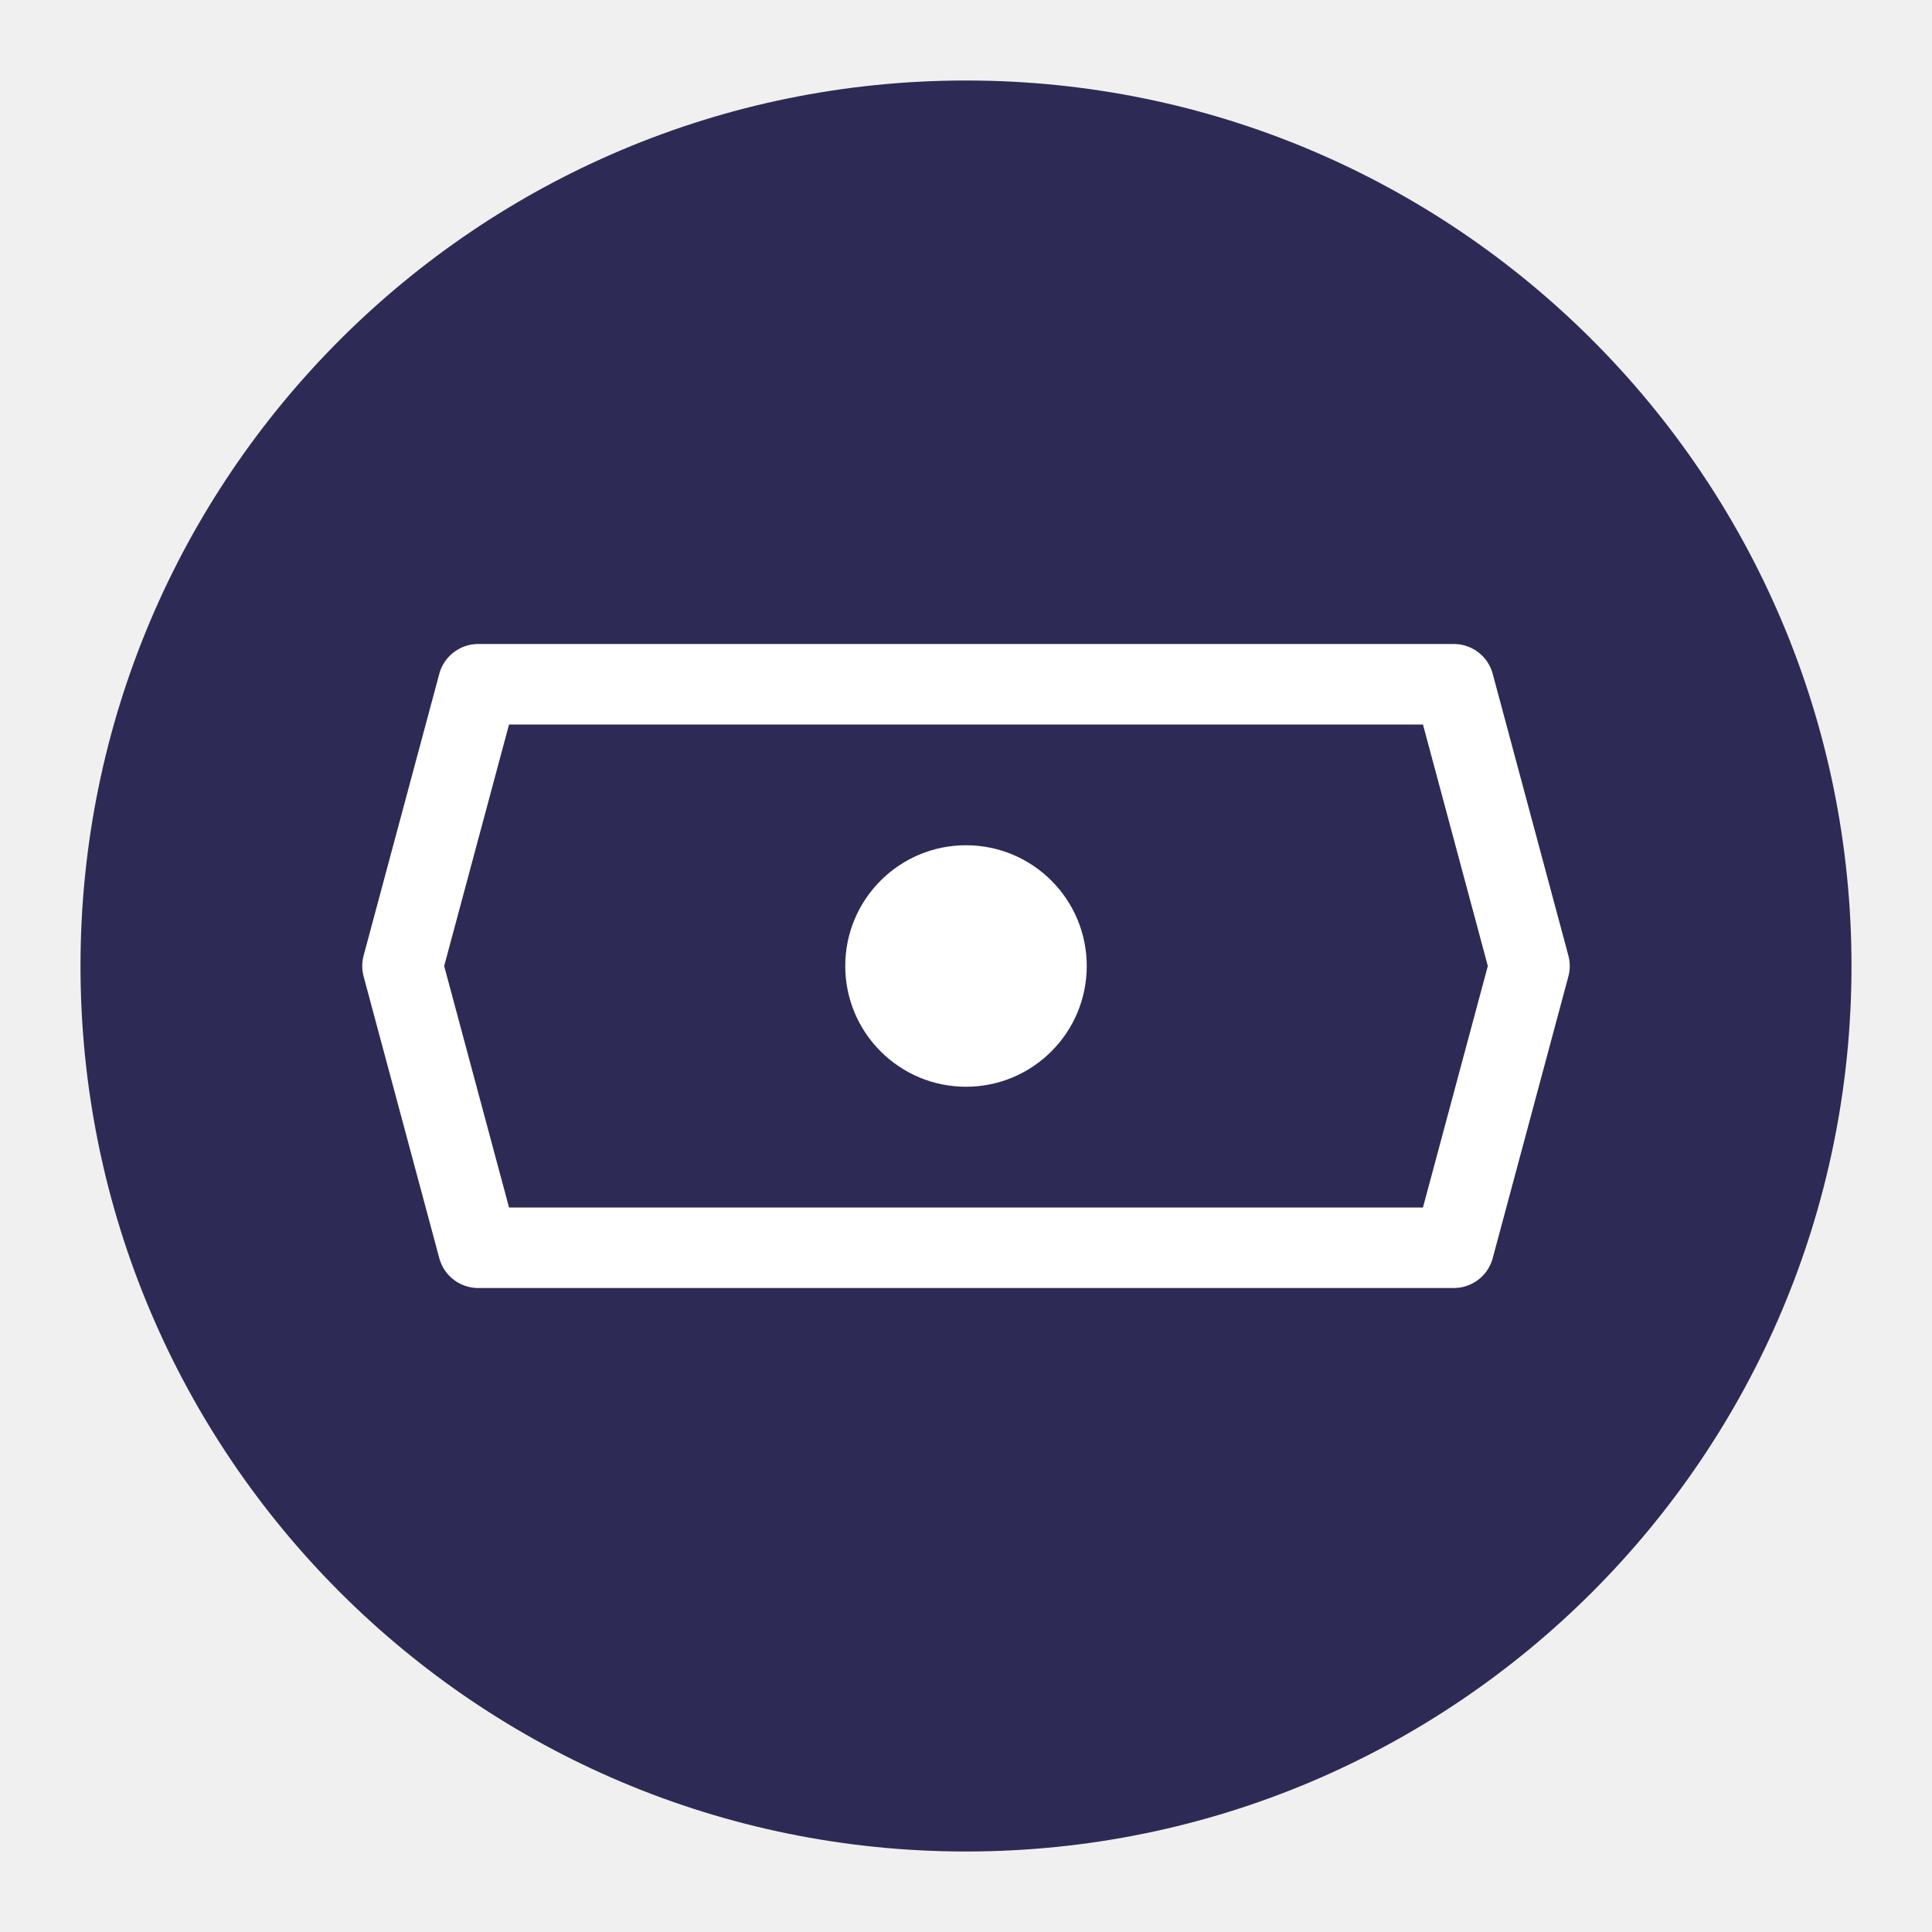
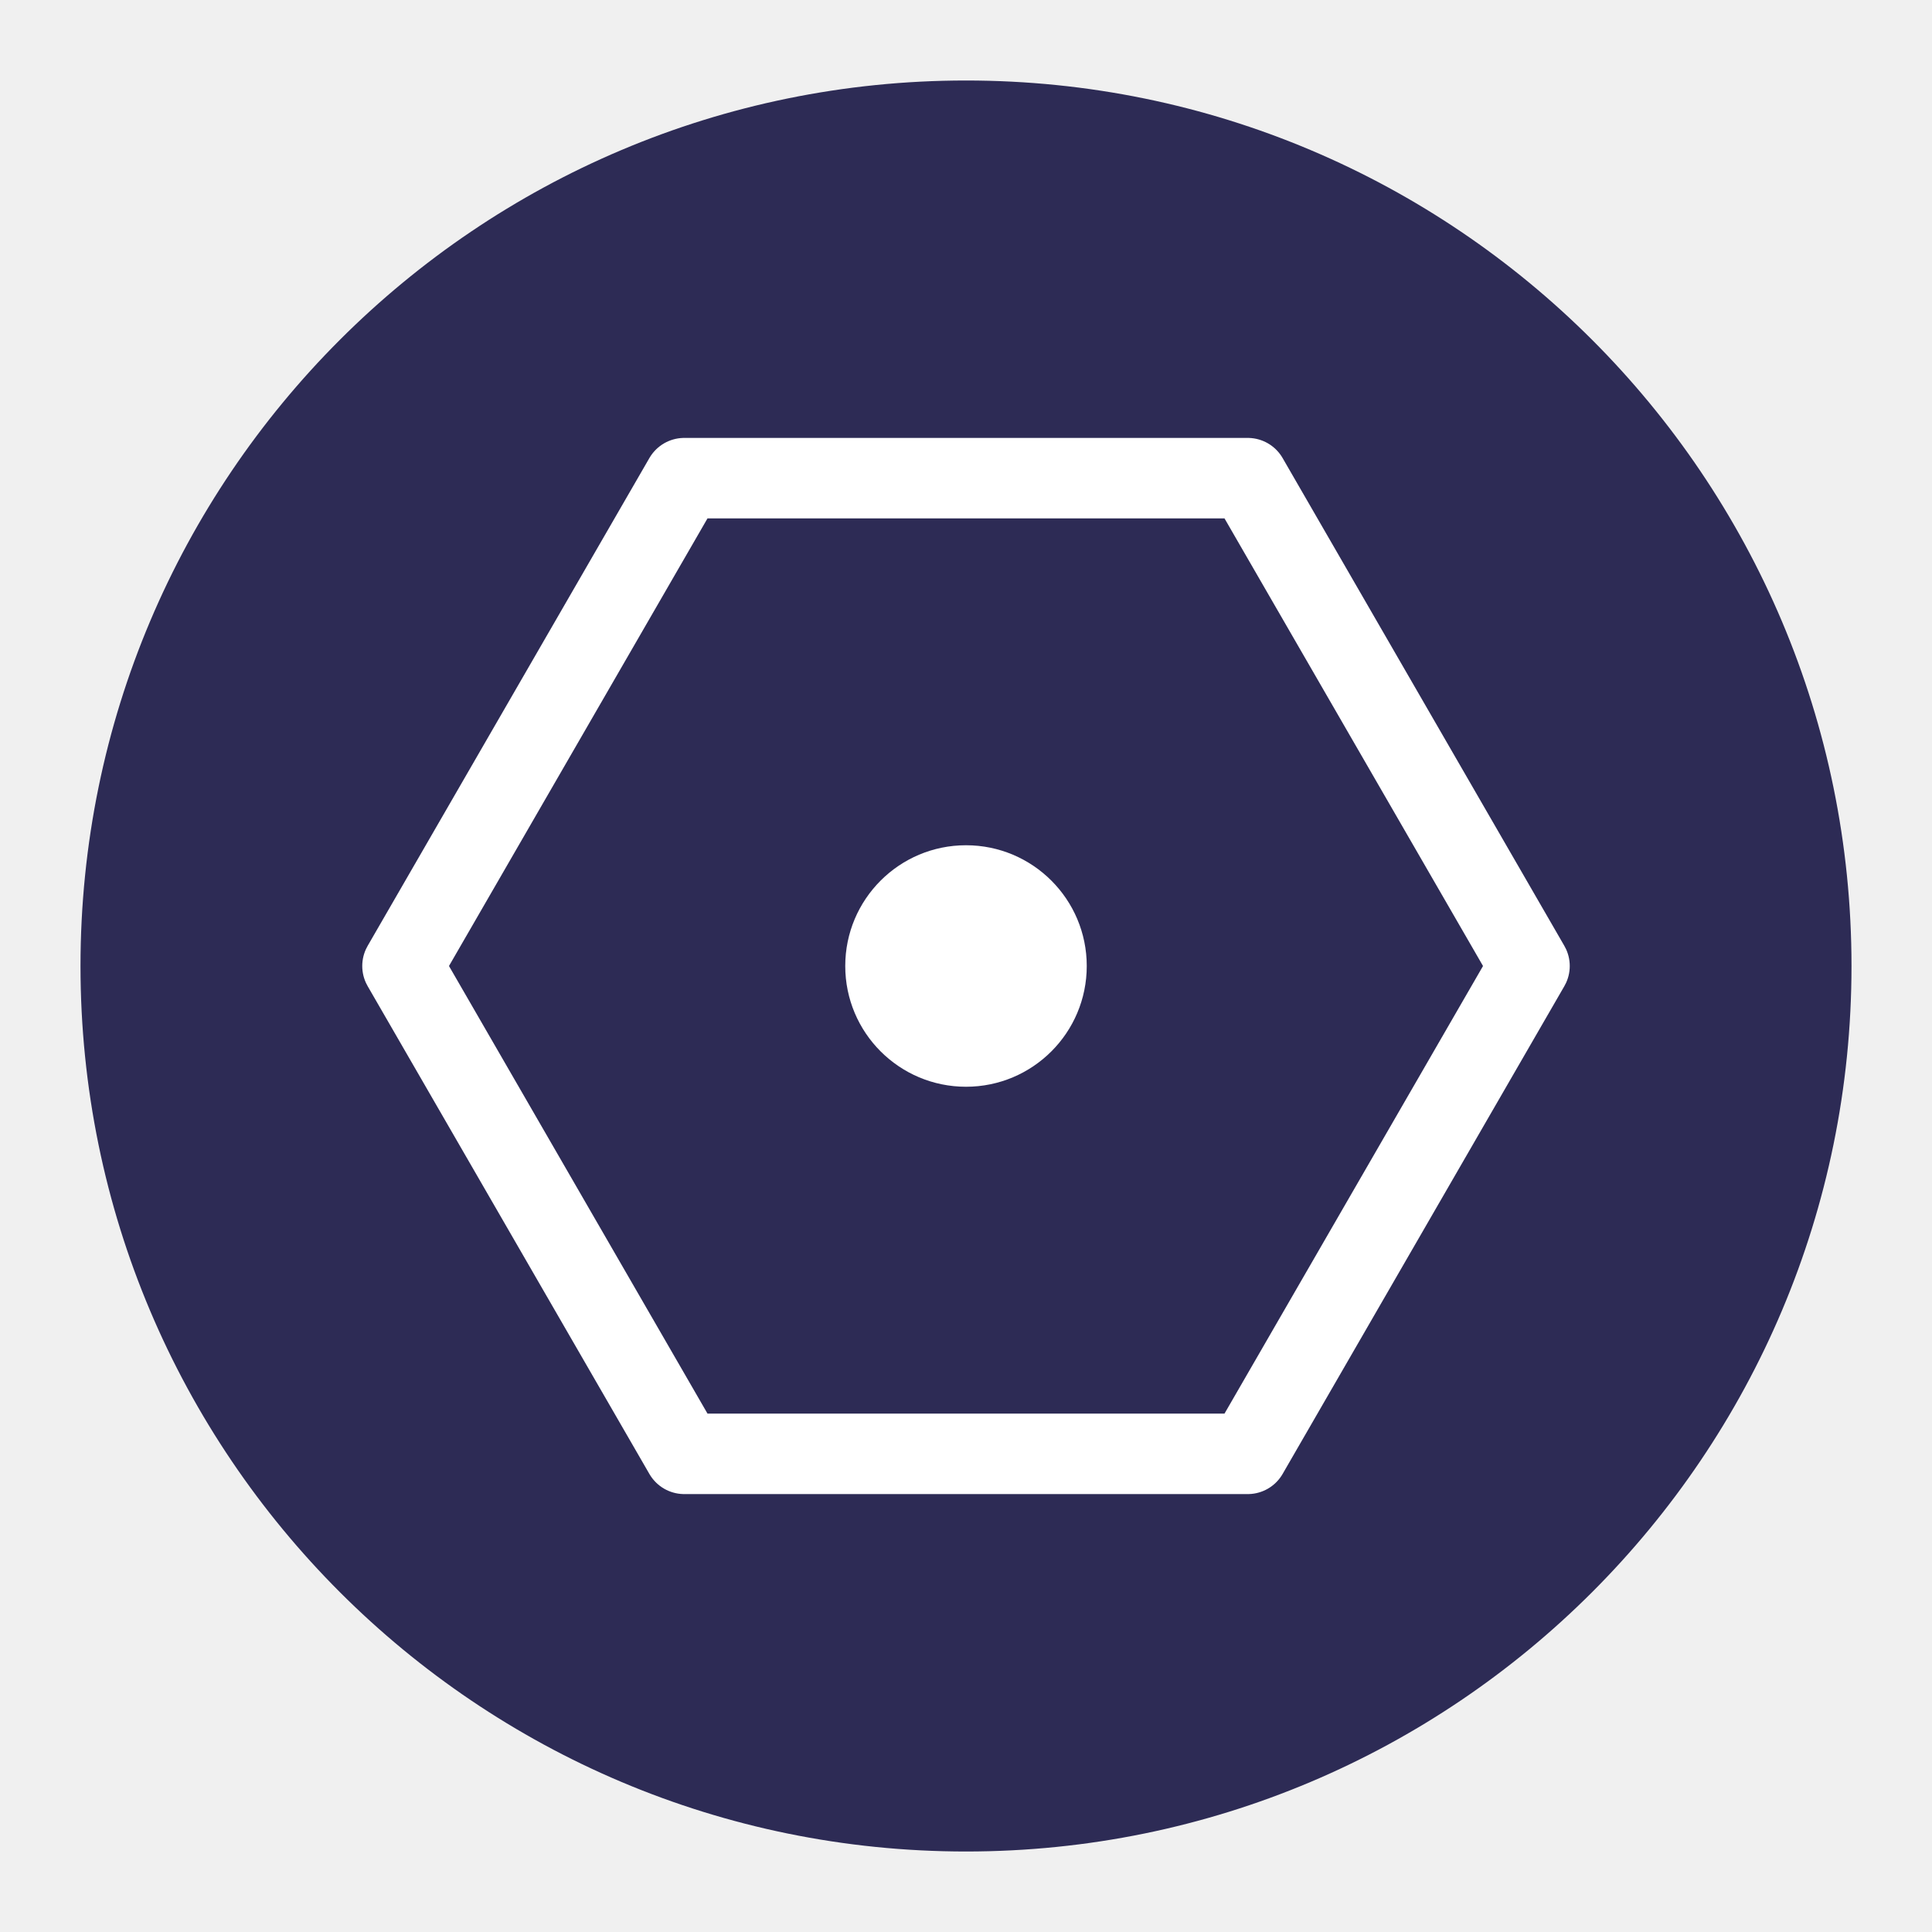
<svg xmlns="http://www.w3.org/2000/svg" viewBox="0 0 48 48" fill="none">
  <style>
    @media (prefers-color-scheme: light) {
      .icon-bg   { fill: #2D2B55; }
      .icon-mark { stroke: #FFFFFF; fill: #FFFFFF; }
      .icon-mark-fill { fill: #FFFFFF; }
    }
    @media (prefers-color-scheme: dark) {
      .icon-bg   { fill: #2D2B55; }
      .icon-mark { stroke: #FFFFFF; fill: #FFFFFF; }
      .icon-mark-fill { fill: #FFFFFF; }
    }
  </style>
  <circle cx="24" cy="24" r="22" class="icon-bg" fill="#2D2B55" />
-   <polygon points="36.12,17 38,24 36.12,31 11.88,31 10,24 11.88,17" fill="none" class="icon-mark" stroke="#FFFFFF" stroke-width="2" stroke-linejoin="round" />
+   <polygon points="38,24 31,36.12 17,36.12 10,24 17,11.88 31,11.88" fill="none" class="icon-mark" stroke="#FFFFFF" stroke-width="2" stroke-linejoin="round" />
  <circle cx="24" cy="24" r="3" class="icon-mark-fill" fill="#FFFFFF" />
</svg>
